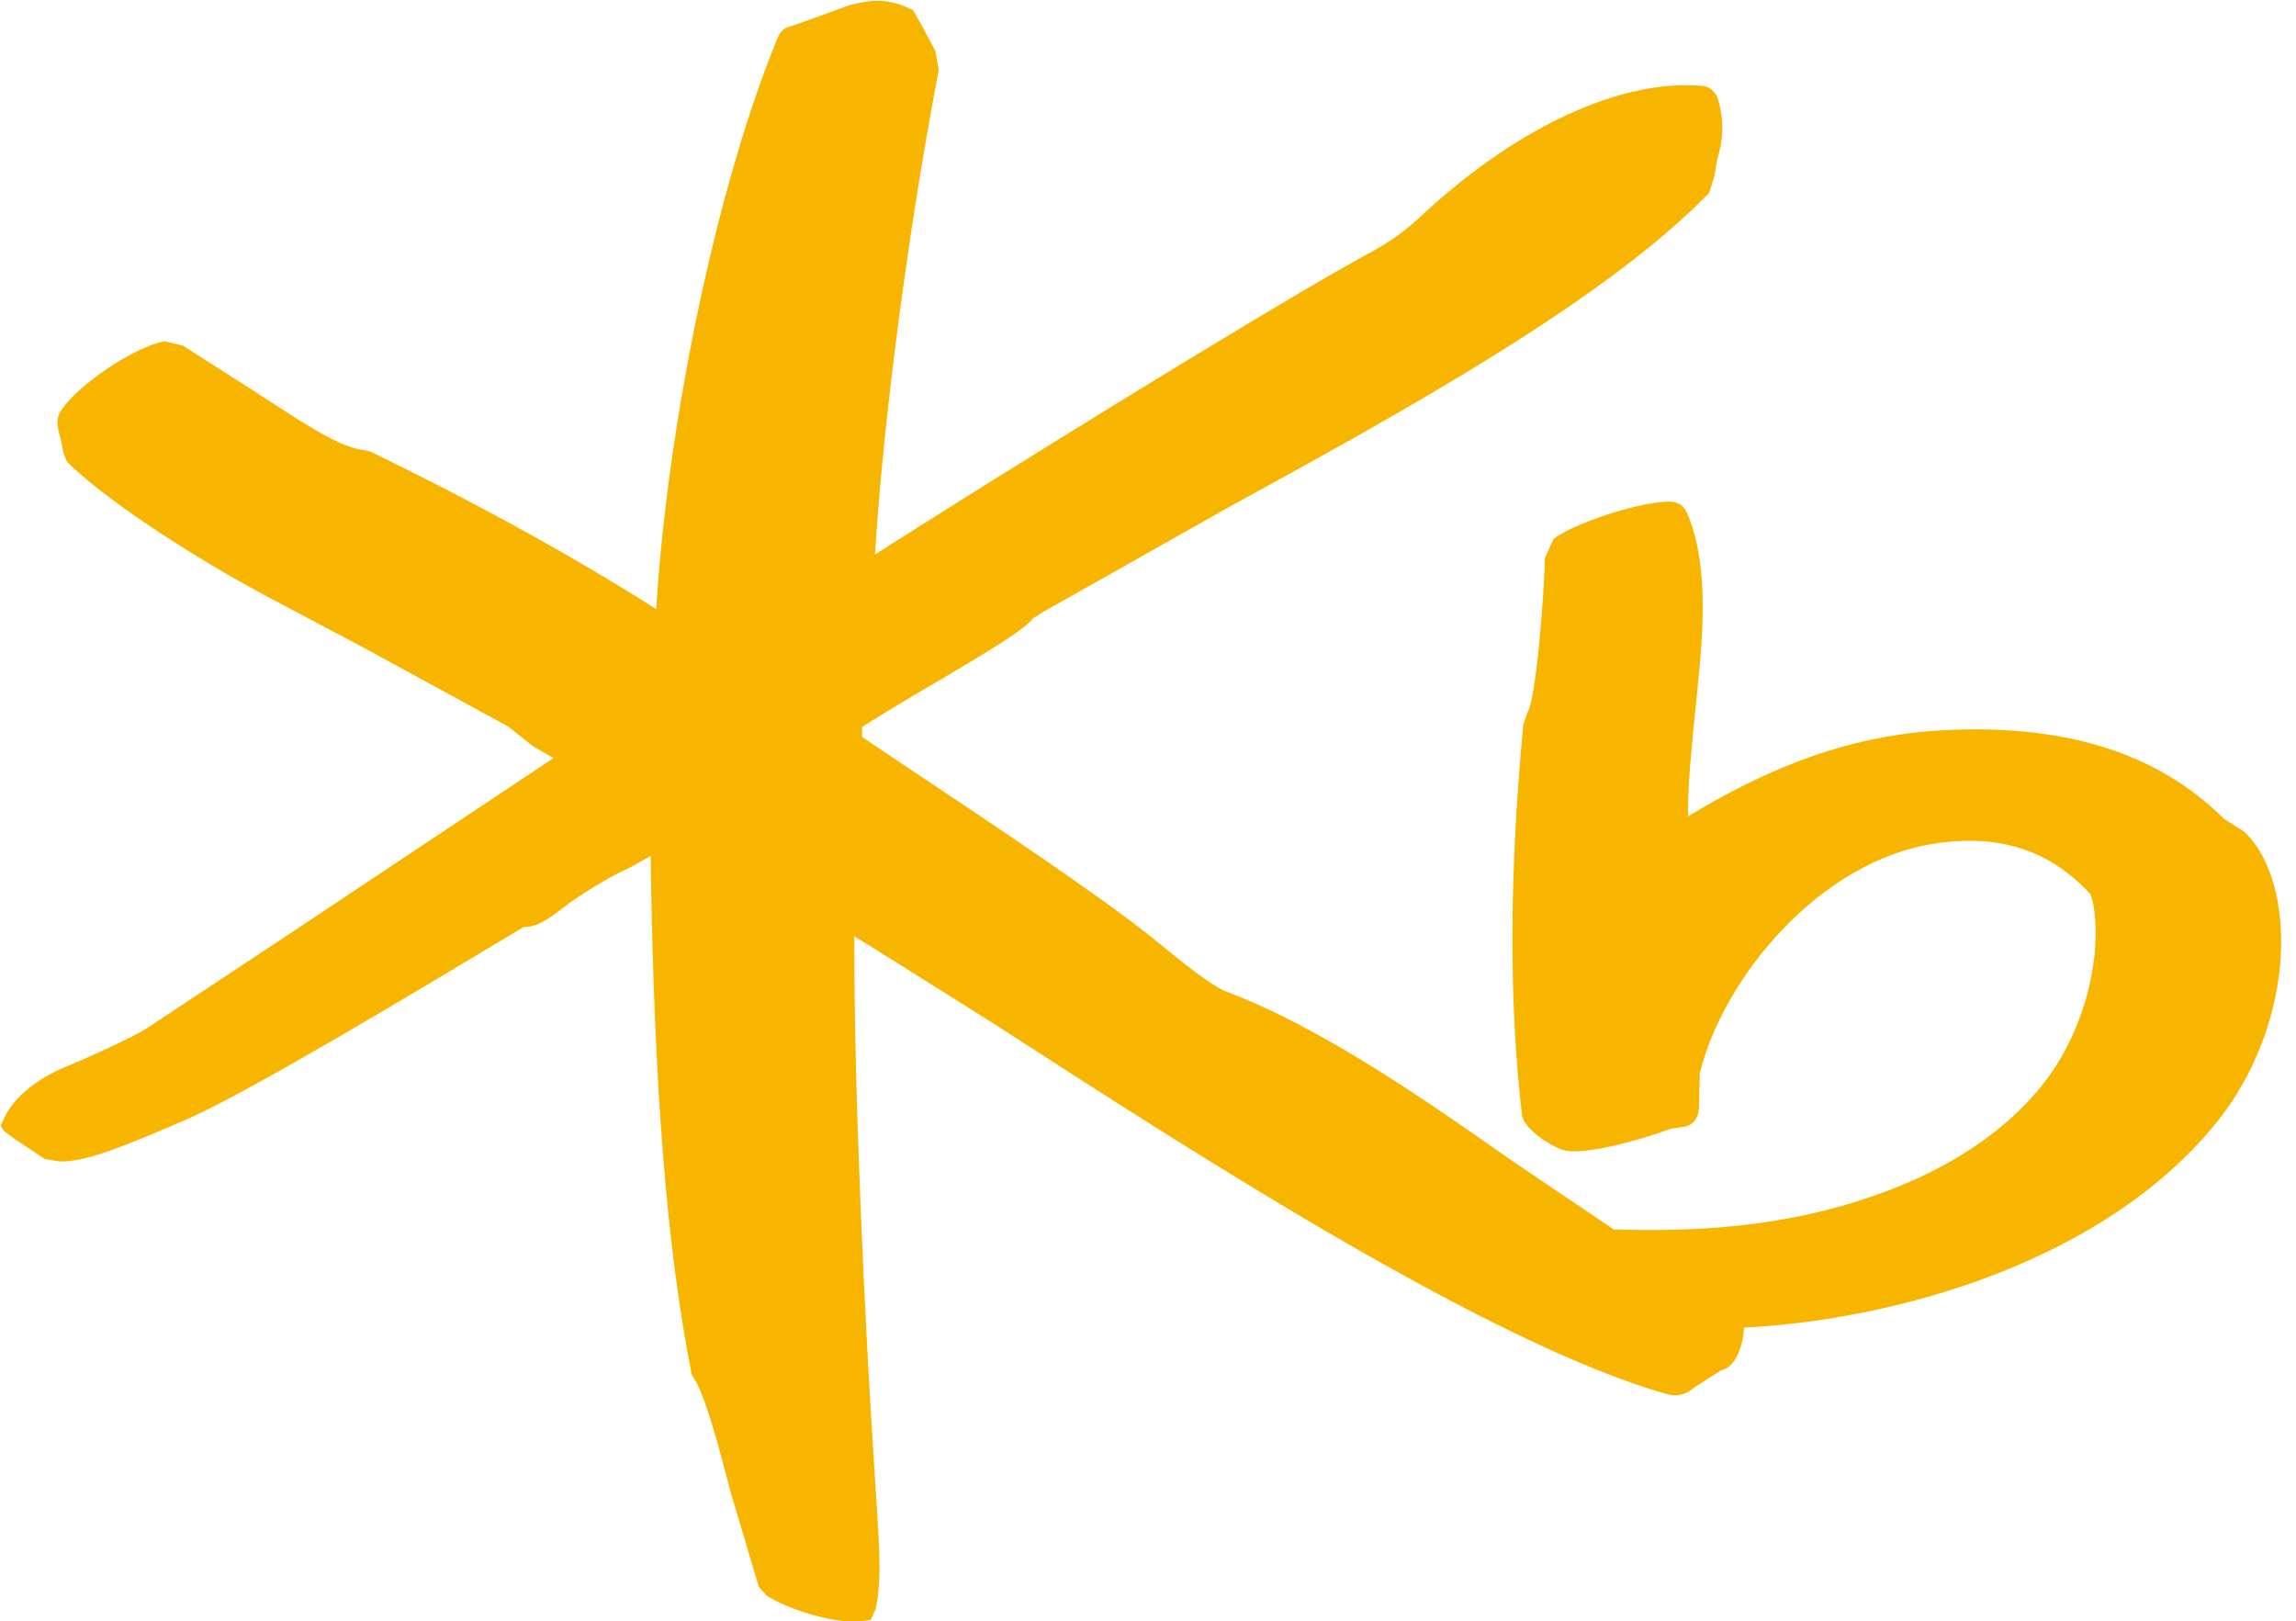
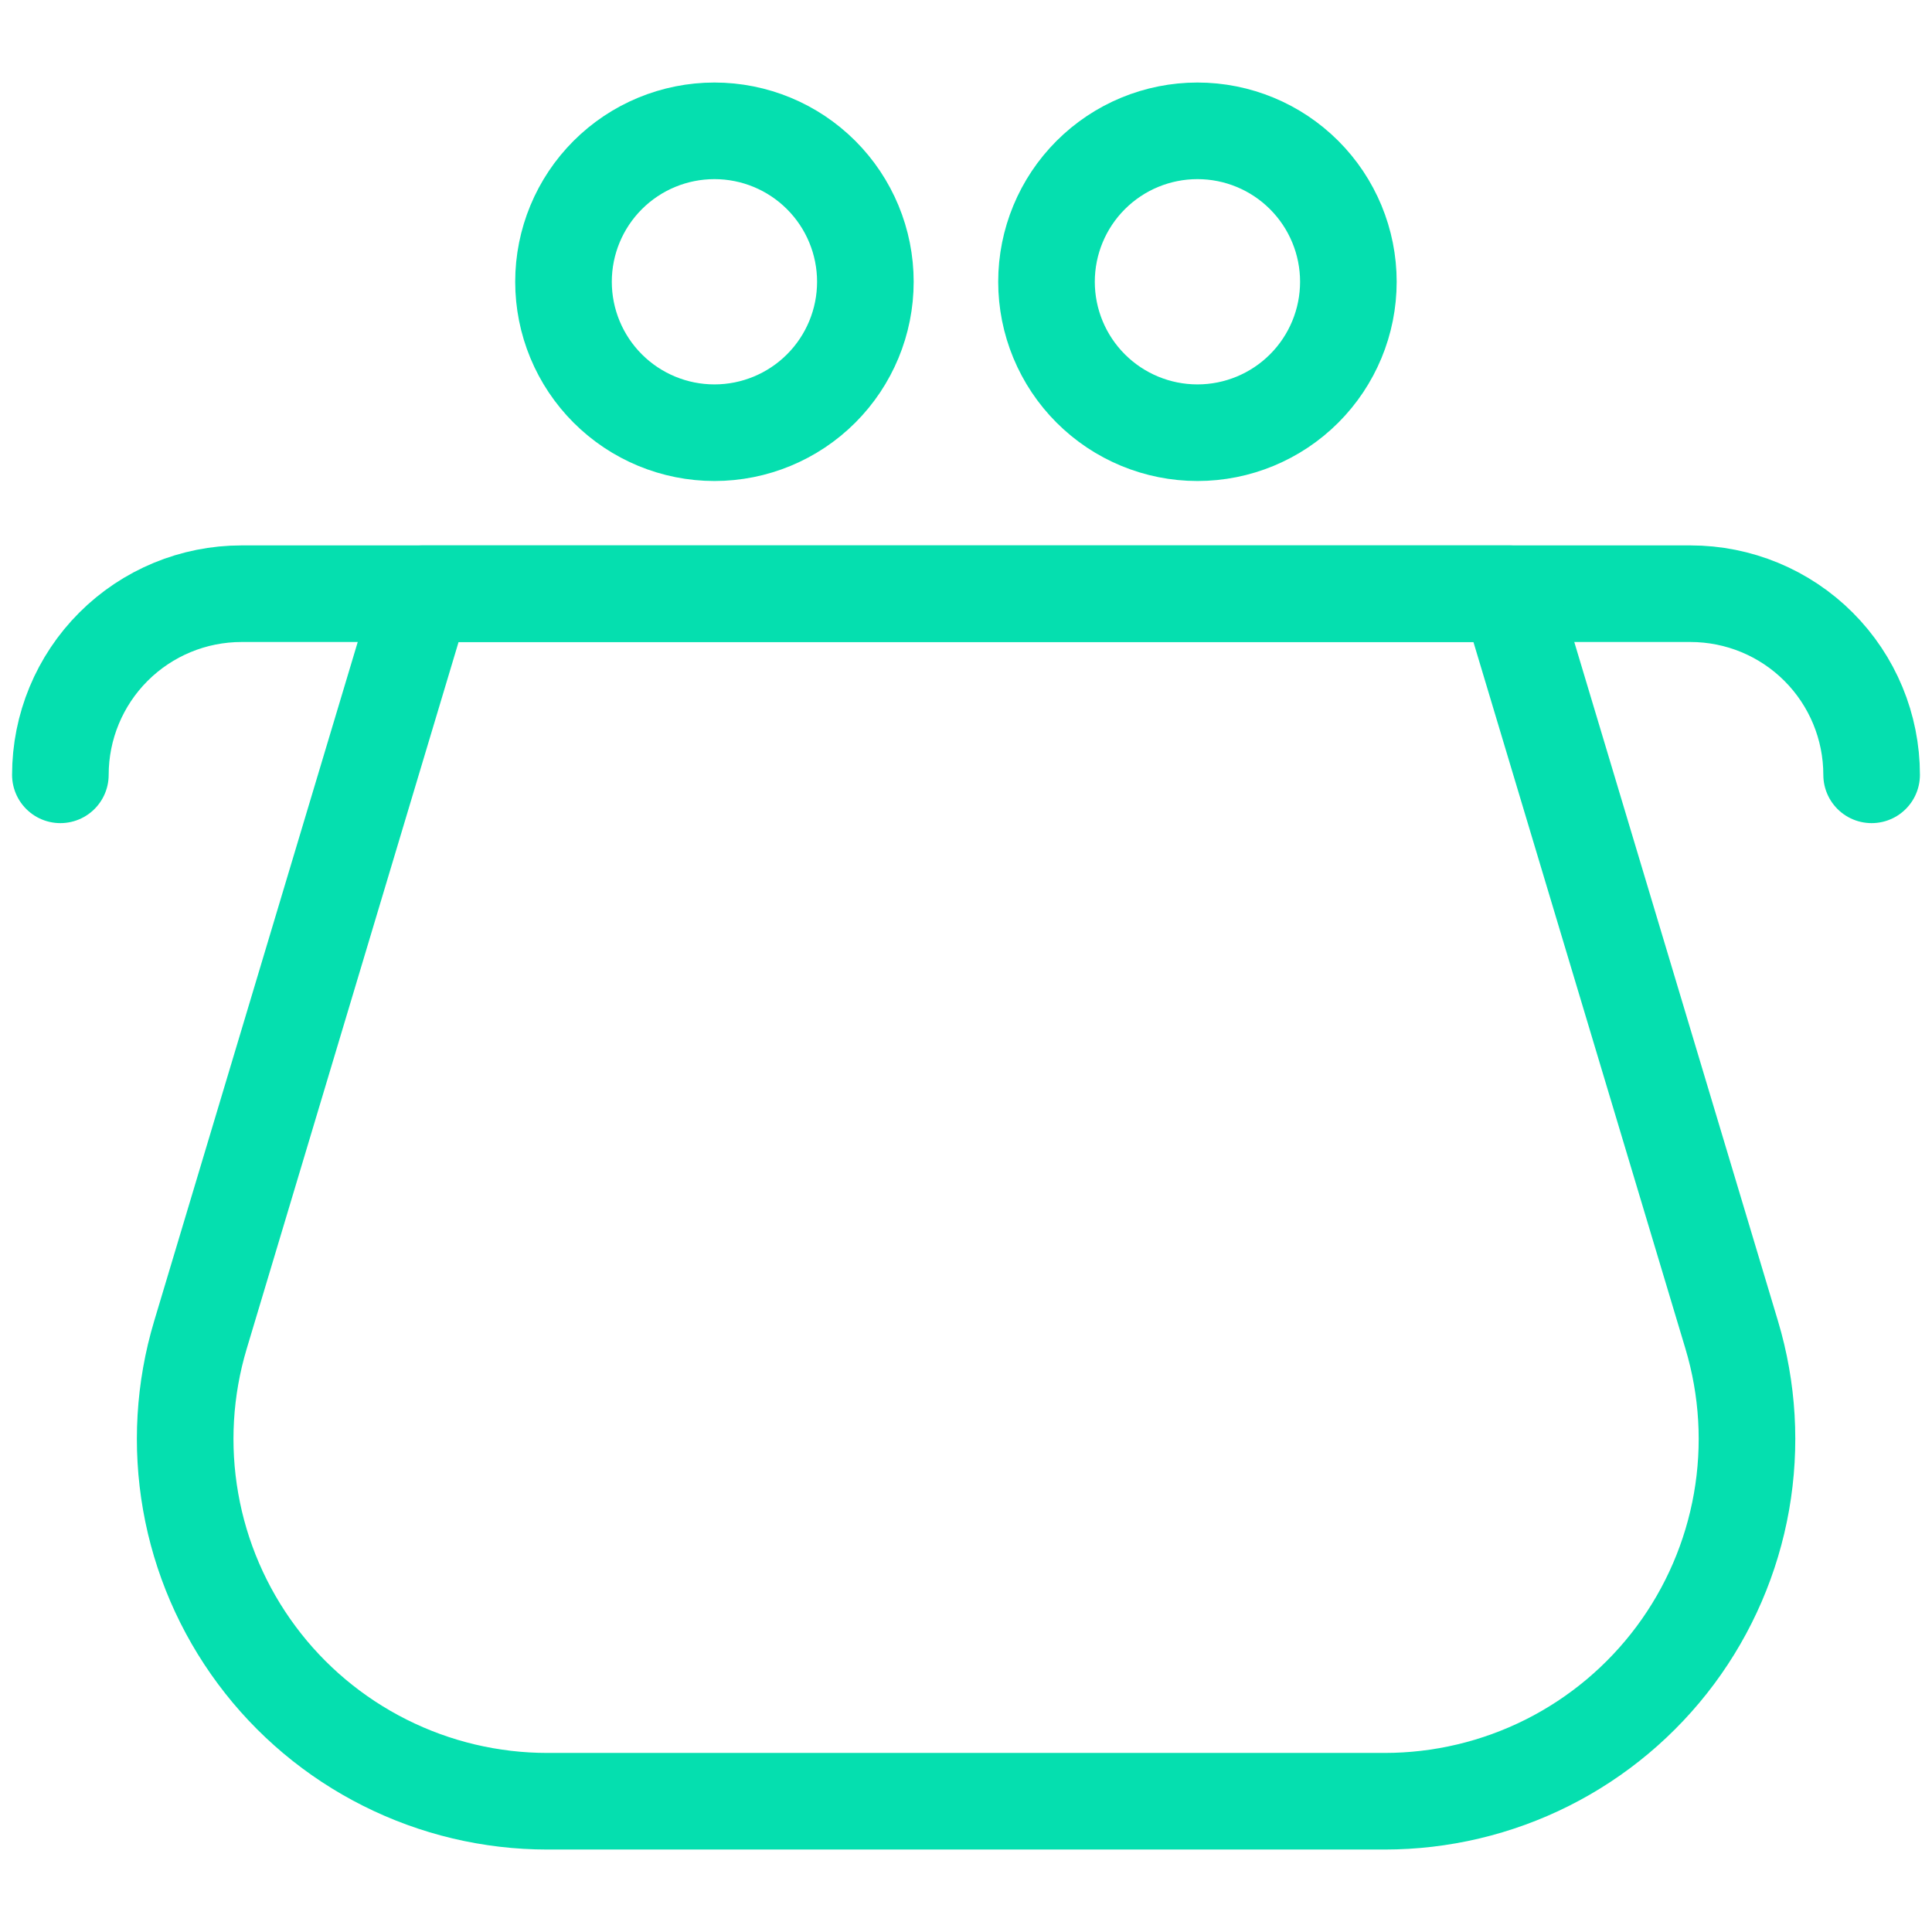
- <svg xmlns="http://www.w3.org/2000/svg" width="34" height="24" viewBox="0 0 34 24" fill="none">
-   <path d="M33.232 12.315L32.938 12.129C31.942 11.139 30.556 10.707 28.701 10.818C27.157 10.913 25.934 11.523 24.997 12.089C24.997 12.073 24.997 12.061 24.997 12.046C24.997 11.562 25.052 11.039 25.104 10.532C25.155 10.018 25.215 9.491 25.215 8.996C25.215 8.5 25.159 8.005 24.981 7.593C24.937 7.486 24.838 7.427 24.715 7.427C24.214 7.439 23.241 7.779 23.003 7.985L22.876 8.267C22.868 8.817 22.745 10.358 22.622 10.544C22.626 10.536 22.558 10.73 22.558 10.73C22.348 12.929 22.344 14.858 22.539 16.518C22.562 16.684 22.88 16.933 23.13 17.025C23.4 17.124 24.25 16.898 24.738 16.716C24.73 16.716 24.921 16.688 24.921 16.688C25.076 16.672 25.167 16.541 25.159 16.367L25.171 15.892C25.525 14.462 26.954 12.751 28.642 12.493C29.599 12.343 30.353 12.588 30.949 13.234C31.028 13.349 31.203 14.383 30.576 15.563C30.107 16.438 29.17 17.179 27.935 17.639C26.768 18.082 25.481 18.26 23.897 18.205C23.829 18.161 22.412 17.203 22.412 17.203C21.153 16.32 19.588 15.222 18.171 14.688C17.921 14.592 17.476 14.22 17.206 14.002L17.059 13.883C16.241 13.23 14.684 12.196 13.438 11.364C13.438 11.364 12.874 10.988 12.766 10.913C12.766 10.865 12.766 10.77 12.766 10.77C12.802 10.73 13.588 10.263 13.588 10.263C14.688 9.621 15.197 9.308 15.304 9.146C15.28 9.174 15.451 9.059 15.451 9.059C15.463 9.055 18.175 7.522 18.175 7.522C20.791 6.088 23.754 4.46 25.31 2.856L25.386 2.61L25.422 2.392C25.525 2.048 25.529 1.786 25.445 1.481C25.422 1.394 25.342 1.291 25.235 1.275C24.02 1.153 22.451 1.881 21.026 3.216C20.704 3.517 20.434 3.664 20.148 3.818L19.93 3.941C18.357 4.832 14.815 7.027 12.957 8.211C13.08 6.223 13.449 3.391 13.902 1.034L13.85 0.753L13.66 0.396L13.517 0.143L13.477 0.131C13.108 -0.055 12.806 0.02 12.584 0.075L12.214 0.21L11.718 0.388C11.619 0.408 11.551 0.467 11.516 0.562C10.63 2.697 9.891 6.211 9.717 9.019C7.946 7.898 6.31 7.09 5.508 6.698L5.484 6.686L5.389 6.666C5.099 6.631 4.749 6.417 4.412 6.211C4.376 6.191 3.737 5.775 3.737 5.775L2.708 5.118L2.438 5.054C1.997 5.13 1.148 5.7 0.898 6.088C0.866 6.14 0.85 6.195 0.85 6.251C0.85 6.334 0.874 6.413 0.898 6.496L0.941 6.706L0.989 6.833C1.481 7.336 2.728 8.176 3.947 8.829L5.361 9.578L7.525 10.758L7.894 11.051L8.148 11.198C8.148 11.198 8.176 11.214 8.196 11.226C7.62 11.61 4.257 13.848 4.257 13.848L2.188 15.218C1.993 15.353 1.175 15.717 0.993 15.789C0.544 15.971 0.203 16.252 0.064 16.553L0.008 16.672L0.064 16.751L0.222 16.87L0.433 17.009L0.663 17.163L0.878 17.199C1.243 17.211 1.779 17.005 2.788 16.565C3.713 16.157 6.226 14.644 7.303 13.998L7.759 13.725C7.95 13.741 8.156 13.582 8.343 13.44C8.557 13.27 9.026 12.98 9.312 12.854C9.32 12.854 9.482 12.758 9.637 12.675C9.637 12.723 9.637 12.798 9.637 12.798C9.685 16.078 9.872 18.462 10.233 20.3V20.332L10.273 20.407C10.447 20.665 10.65 21.445 10.829 22.13L11.238 23.501L11.353 23.628C11.587 23.786 12.298 24.059 12.774 24.004L12.893 23.988L12.969 23.822C13.009 23.616 13.024 23.414 13.024 23.192C13.024 22.942 13.005 22.665 12.985 22.328L12.953 21.833C12.802 19.544 12.651 16.236 12.651 14.038V13.864C13.044 14.105 14.748 15.179 14.748 15.179C17.651 17.056 22.038 19.896 24.687 20.645C24.826 20.685 24.969 20.653 25.072 20.558C25.072 20.554 25.481 20.296 25.481 20.296L25.556 20.265C25.707 20.193 25.811 19.936 25.826 19.659C28.062 19.548 31.175 18.688 32.843 16.597C33.486 15.785 33.78 14.794 33.78 13.947C33.78 13.25 33.586 12.648 33.236 12.319" fill="#F8B500" />
+ <svg xmlns="http://www.w3.org/2000/svg" width="60" height="60" viewBox="0 0 60 60" fill="none">
+   <path d="M1.875 24.063C1.875 22.571 2.468 21.14 3.523 20.085C4.577 19.031 6.008 18.438 7.5 18.438H52.5C53.992 18.438 55.423 19.031 56.477 20.085C57.532 21.14 58.125 22.571 58.125 24.063M17.5 8.75C17.5 9.994 17.994 11.186 18.873 12.065C19.752 12.944 20.944 13.438 22.188 13.438C23.431 13.438 24.623 12.944 25.502 12.065C26.381 11.186 26.875 9.994 26.875 8.75C26.875 7.507 26.381 6.315 25.502 5.436C24.623 4.557 23.431 4.063 22.188 4.063C20.944 4.063 19.752 4.557 18.873 5.436C17.994 6.315 17.5 7.507 17.5 8.75ZM32.5 8.75C32.5 9.994 32.994 11.186 33.873 12.065C34.752 12.944 35.944 13.438 37.188 13.438C38.431 13.438 39.623 12.944 40.502 12.065C41.381 11.186 41.875 9.994 41.875 8.75C41.875 7.507 41.381 6.315 40.502 5.436C39.623 4.557 38.431 4.063 37.188 4.063C35.944 4.063 34.752 4.557 33.873 5.436C32.994 6.315 32.5 7.507 32.5 8.75Z" stroke="#05DFAF" stroke-width="3" stroke-linecap="round" stroke-linejoin="round" />
+   <path d="M43 55.939H17C15.246 55.939 13.517 55.529 11.95 54.741C10.383 53.954 9.021 52.811 7.975 51.404C6.928 49.997 6.224 48.365 5.921 46.638C5.617 44.91 5.721 43.136 6.225 41.456L13.125 18.439H46.875L53.78 41.456C54.284 43.136 54.388 44.911 54.084 46.639C53.78 48.366 53.076 49.999 52.029 51.406C50.981 52.813 49.619 53.956 48.052 54.743C46.484 55.53 44.754 55.939 43 55.939Z" stroke="#05DFAF" stroke-width="3" stroke-linecap="round" stroke-linejoin="round" />
</svg>
